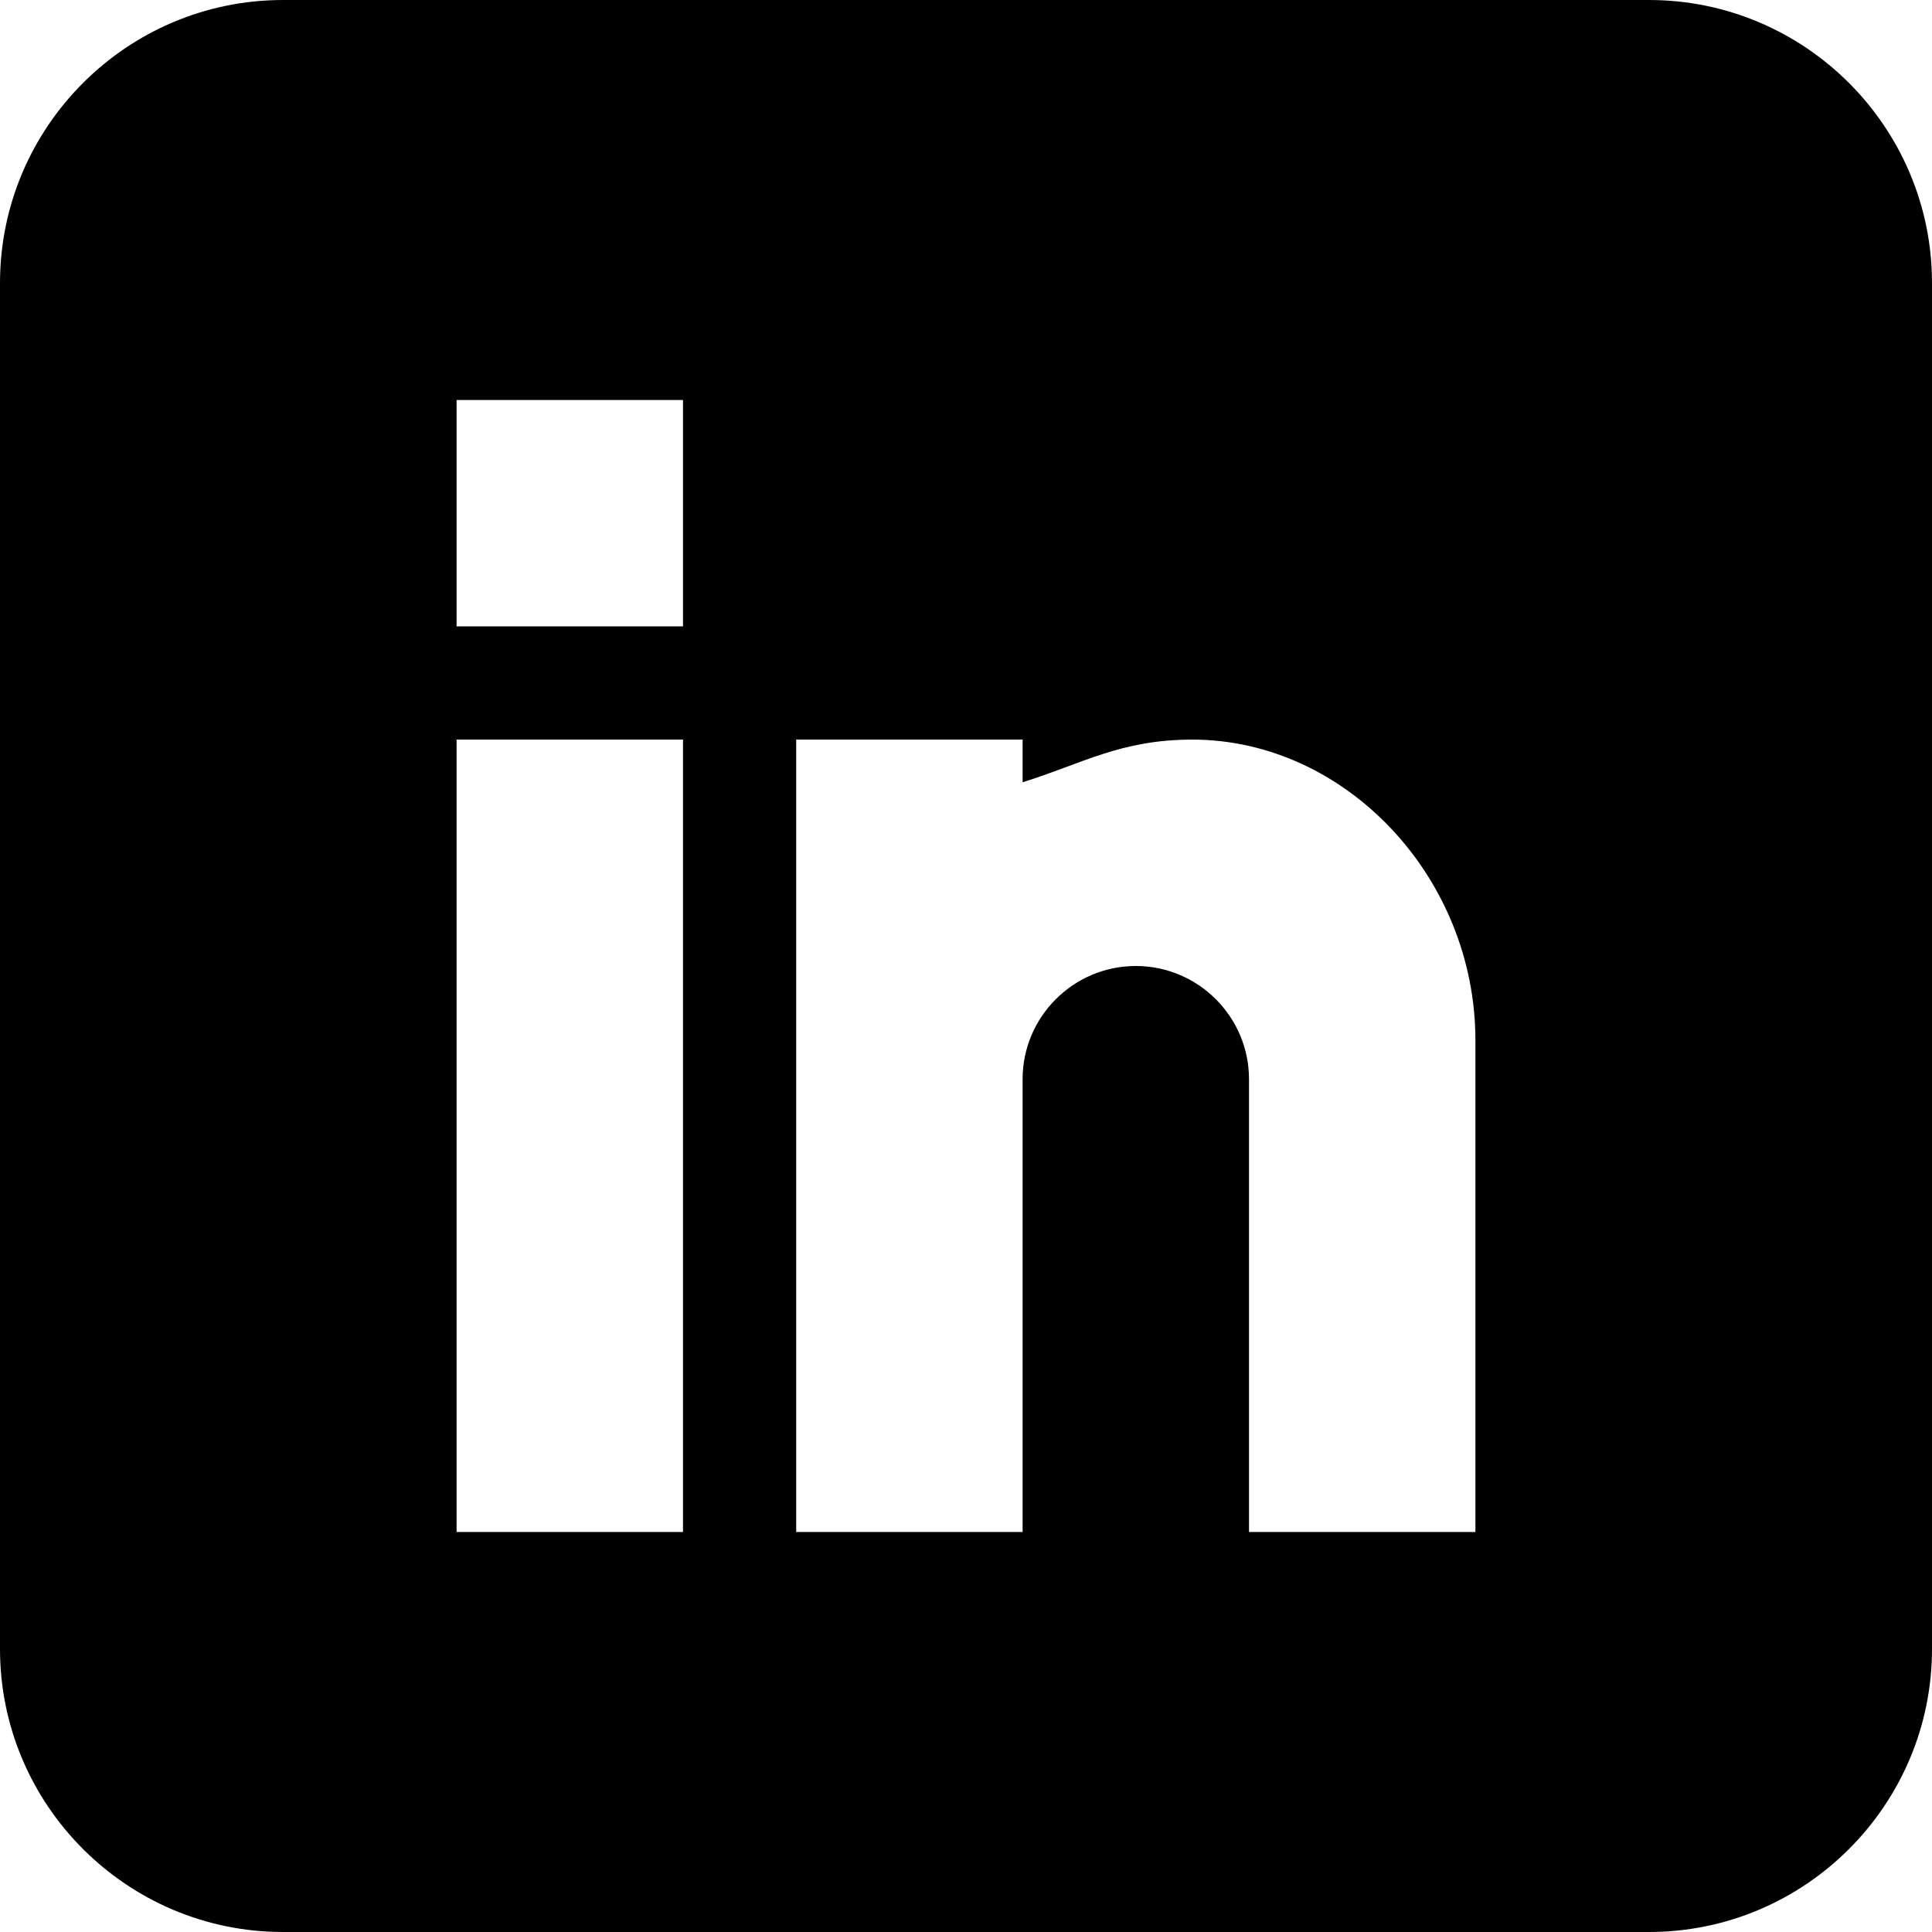
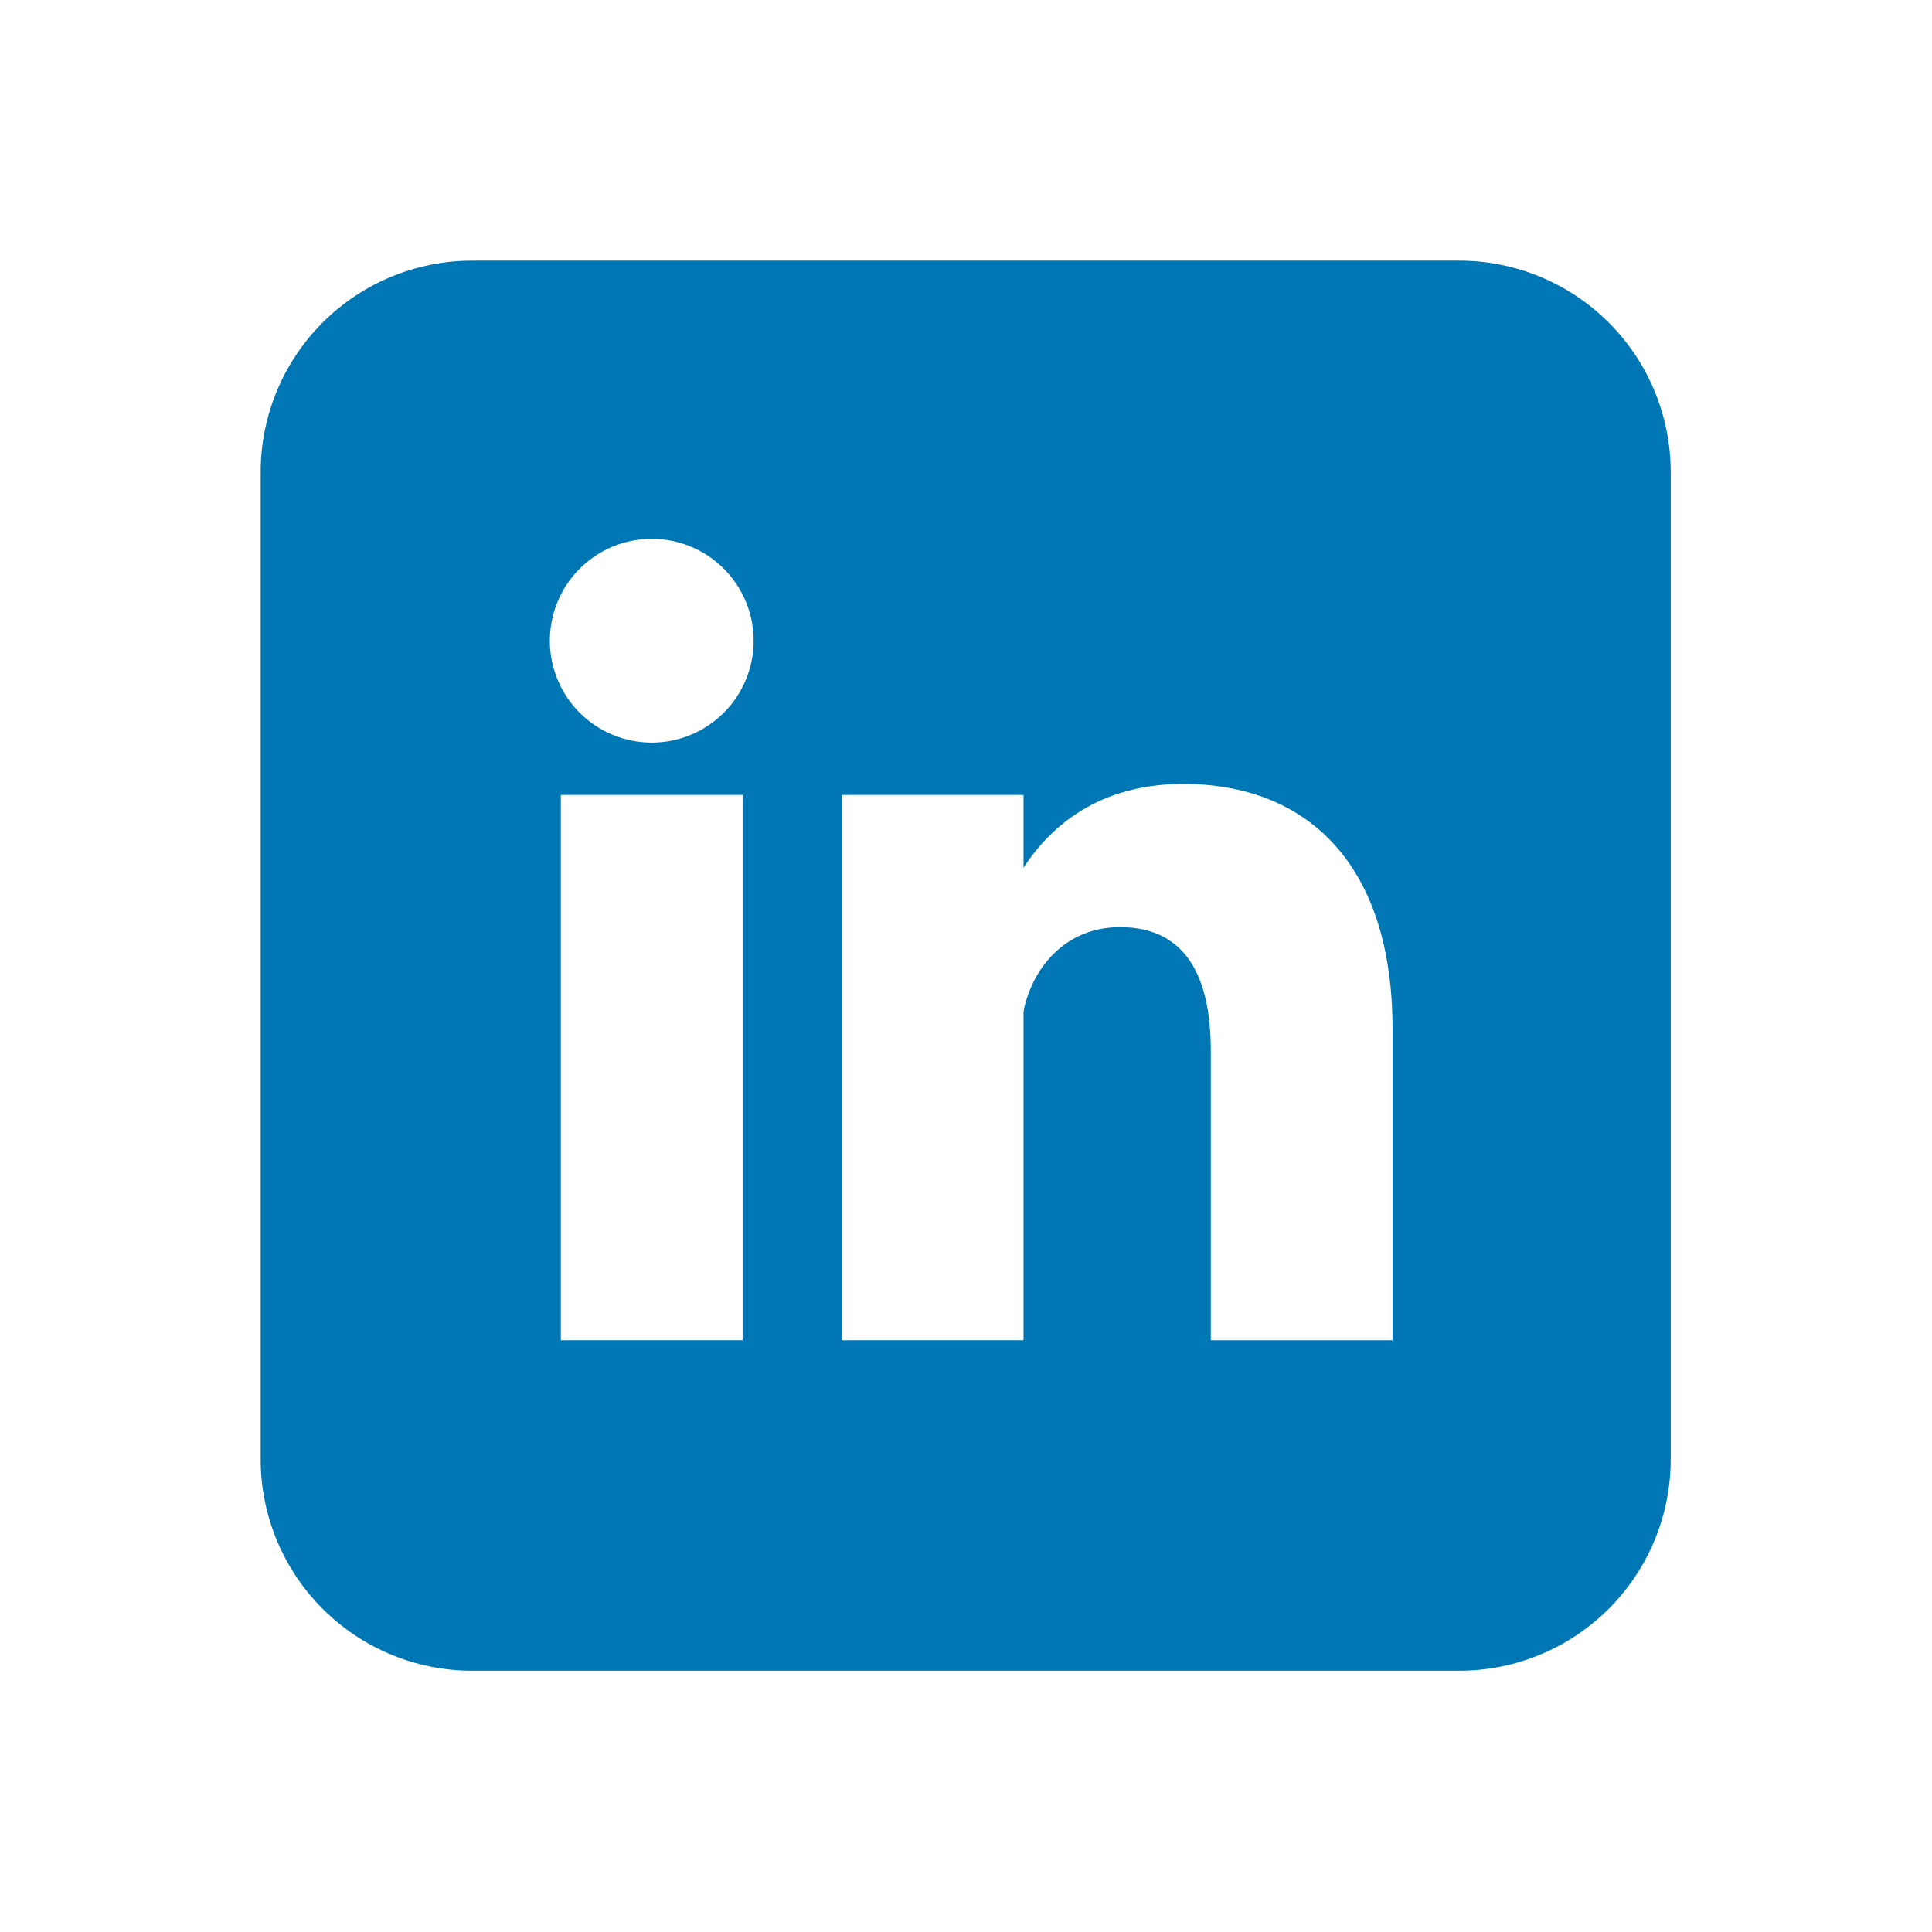
- <svg xmlns="http://www.w3.org/2000/svg" viewBox="0 0 512 512">
-   <path d="m437 0h-362c-41.352 0-75 33.648-75 75v362c0 41.352 33.648 75 75 75h362c41.352 0 75-33.648 75-75v-362c0-41.352-33.648-75-75-75zm-256 406h-60v-210h60zm0-240h-60v-60h60zm210 240h-60v-120c0-16.539-13.461-30-30-30s-30 13.461-30 30v120h-60v-210h60v11.309c15.719-4.887 25.93-11.309 45-11.309 40.691.043 75 36.547 75 79.688zm0 0" />
+ <svg xmlns="http://www.w3.org/2000/svg" width="375pt" height="375pt" viewBox="0 0 375 375" version="1.2">
+   <defs>
+     <clipPath id="clip1">
+       <path d="M 50.594 50.594 L 324.285 50.594 L 324.285 324.285 L 50.594 324.285 Z M 50.594 50.594 " />
+     </clipPath>
+   </defs>
+   <g id="surface1">
+     <g clip-path="url(#clip1)" clip-rule="nonzero">
+       <path style=" stroke:none;fill-rule:nonzero;fill:rgb(0%,46.669%,70.979%);fill-opacity:1;" d="M 91.648 50.594 L 283.23 50.594 C 284.574 50.594 285.918 50.66 287.254 50.789 C 288.594 50.922 289.922 51.121 291.238 51.383 C 292.559 51.645 293.863 51.969 295.148 52.359 C 296.434 52.75 297.699 53.203 298.941 53.719 C 300.184 54.234 301.398 54.809 302.582 55.441 C 303.77 56.074 304.922 56.766 306.039 57.512 C 307.156 58.258 308.234 59.059 309.273 59.91 C 310.312 60.766 311.309 61.668 312.262 62.617 C 313.211 63.566 314.113 64.562 314.965 65.602 C 315.82 66.641 316.617 67.719 317.367 68.84 C 318.113 69.957 318.805 71.109 319.438 72.293 C 320.07 73.48 320.645 74.695 321.16 75.938 C 321.676 77.18 322.125 78.441 322.516 79.73 C 322.906 81.016 323.234 82.32 323.496 83.637 C 323.758 84.957 323.953 86.285 324.086 87.621 C 324.219 88.961 324.285 90.301 324.285 91.648 L 324.285 283.23 C 324.285 284.574 324.219 285.918 324.086 287.254 C 323.953 288.594 323.758 289.922 323.496 291.238 C 323.234 292.559 322.906 293.863 322.516 295.148 C 322.125 296.434 321.676 297.699 321.16 298.941 C 320.645 300.184 320.07 301.398 319.438 302.582 C 318.805 303.77 318.113 304.922 317.367 306.039 C 316.617 307.156 315.82 308.234 314.965 309.273 C 314.113 310.312 313.211 311.309 312.262 312.262 C 311.309 313.211 310.312 314.113 309.273 314.965 C 308.234 315.82 307.156 316.617 306.039 317.367 C 304.922 318.113 303.77 318.805 302.582 319.438 C 301.398 320.07 300.184 320.645 298.941 321.16 C 297.699 321.676 296.434 322.125 295.148 322.516 C 293.863 322.906 292.559 323.234 291.238 323.496 C 289.922 323.758 288.594 323.953 287.254 324.086 C 285.918 324.219 284.574 324.285 283.23 324.285 L 91.648 324.285 C 90.301 324.285 88.961 324.219 87.621 324.086 C 86.285 323.953 84.957 323.758 83.637 323.496 C 82.32 323.234 81.016 322.906 79.73 322.516 C 78.441 322.125 77.18 321.676 75.938 321.16 C 74.695 320.645 73.48 320.07 72.293 319.438 C 71.109 318.805 69.957 318.113 68.84 317.367 C 67.719 316.617 66.641 315.82 65.602 314.965 C 64.562 314.113 63.566 313.211 62.617 312.262 C 61.668 311.309 60.766 310.312 59.91 309.273 C 59.059 308.234 58.258 307.156 57.512 306.039 C 56.766 304.922 56.074 303.77 55.441 302.582 C 54.809 301.398 54.234 300.184 53.719 298.941 C 53.203 297.699 52.75 296.434 52.359 295.148 C 51.969 293.863 51.645 292.559 51.383 291.238 C 51.121 289.922 50.922 288.594 50.789 287.254 C 50.66 285.918 50.594 284.574 50.594 283.23 L 50.594 91.648 C 50.594 90.301 50.66 88.961 50.789 87.621 C 50.922 86.285 51.121 84.957 51.383 83.637 C 51.645 82.32 51.969 81.016 52.359 79.73 C 52.75 78.441 53.203 77.18 53.719 75.938 C 54.234 74.695 54.809 73.48 55.441 72.293 C 56.074 71.109 56.766 69.957 57.512 68.84 C 58.258 67.719 59.059 66.641 59.91 65.602 C 60.766 64.562 61.668 63.566 62.617 62.617 C 63.566 61.668 64.562 60.766 65.602 59.91 C 66.641 59.059 67.719 58.258 68.84 57.512 C 69.957 56.766 71.109 56.074 72.293 55.441 C 73.48 54.809 74.695 54.234 75.938 53.719 C 77.18 53.203 78.441 52.75 79.73 52.359 C 81.016 51.969 82.32 51.645 83.637 51.383 C 84.957 51.121 86.285 50.922 87.621 50.789 C 88.961 50.66 90.301 50.594 91.648 50.594 Z M 91.648 50.594 " />
+     </g>
+     <path style=" stroke:none;fill-rule:nonzero;fill:rgb(100%,100%,100%);fill-opacity:1;" d="M 146.277 124.363 C 146.277 125.008 146.246 125.656 146.184 126.301 C 146.121 126.945 146.023 127.586 145.898 128.219 C 145.773 128.855 145.613 129.484 145.426 130.102 C 145.238 130.723 145.02 131.332 144.773 131.93 C 144.523 132.527 144.25 133.113 143.941 133.684 C 143.637 134.258 143.305 134.812 142.945 135.352 C 142.586 135.887 142.199 136.406 141.789 136.91 C 141.379 137.41 140.941 137.891 140.484 138.348 C 140.027 138.805 139.547 139.238 139.047 139.652 C 138.547 140.062 138.027 140.445 137.488 140.809 C 136.949 141.168 136.395 141.5 135.824 141.805 C 135.254 142.109 134.668 142.387 134.07 142.633 C 133.469 142.883 132.859 143.102 132.242 143.289 C 131.621 143.477 130.992 143.633 130.359 143.762 C 129.723 143.887 129.082 143.98 128.438 144.043 C 127.793 144.109 127.148 144.141 126.5 144.141 C 125.852 144.141 125.207 144.109 124.562 144.043 C 123.918 143.98 123.277 143.887 122.641 143.762 C 122.004 143.633 121.379 143.477 120.758 143.289 C 120.137 143.102 119.531 142.883 118.93 142.633 C 118.332 142.387 117.746 142.109 117.176 141.805 C 116.605 141.5 116.051 141.168 115.512 140.809 C 114.973 140.445 114.453 140.062 113.953 139.652 C 113.453 139.238 112.973 138.805 112.516 138.348 C 112.055 137.891 111.621 137.41 111.211 136.91 C 110.801 136.406 110.414 135.887 110.055 135.352 C 109.695 134.812 109.363 134.258 109.059 133.684 C 108.75 133.113 108.477 132.527 108.227 131.93 C 107.98 131.332 107.762 130.723 107.574 130.102 C 107.387 129.484 107.227 128.855 107.102 128.219 C 106.977 127.586 106.879 126.945 106.816 126.301 C 106.754 125.656 106.723 125.008 106.723 124.363 C 106.723 123.715 106.754 123.066 106.816 122.422 C 106.879 121.777 106.977 121.137 107.102 120.504 C 107.227 119.867 107.387 119.238 107.574 118.621 C 107.762 118 107.98 117.391 108.227 116.793 C 108.477 116.195 108.75 115.609 109.059 115.039 C 109.363 114.465 109.695 113.91 110.055 113.375 C 110.414 112.836 110.801 112.316 111.211 111.812 C 111.621 111.312 112.055 110.836 112.516 110.375 C 112.973 109.918 113.453 109.484 113.953 109.074 C 114.453 108.66 114.973 108.277 115.512 107.918 C 116.051 107.555 116.605 107.223 117.176 106.918 C 117.746 106.613 118.332 106.336 118.93 106.09 C 119.531 105.84 120.137 105.621 120.758 105.434 C 121.379 105.246 122.004 105.09 122.641 104.965 C 123.277 104.836 123.918 104.742 124.562 104.68 C 125.207 104.613 125.852 104.582 126.5 104.582 C 127.148 104.582 127.793 104.613 128.438 104.68 C 129.082 104.742 129.723 104.836 130.359 104.965 C 130.992 105.09 131.621 105.246 132.242 105.434 C 132.859 105.621 133.469 105.84 134.07 106.09 C 134.668 106.336 135.254 106.613 135.824 106.918 C 136.395 107.223 136.949 107.555 137.488 107.918 C 138.027 108.277 138.547 108.66 139.047 109.074 C 139.547 109.484 140.027 109.918 140.484 110.375 C 140.941 110.836 141.379 111.312 141.789 111.812 C 142.199 112.316 142.586 112.836 142.945 113.375 C 143.305 113.91 143.637 114.465 143.941 115.039 C 144.25 115.609 144.523 116.195 144.773 116.793 C 145.02 117.391 145.238 118 145.426 118.621 C 145.613 119.238 145.773 119.867 145.898 120.504 C 146.023 121.137 146.121 121.777 146.184 122.422 C 146.246 123.066 146.277 123.715 146.277 124.363 Z M 146.277 124.363 " />
+     <path style="fill-rule:nonzero;fill:rgb(100%,100%,100%);fill-opacity:1;stroke-width:66;stroke-linecap:butt;stroke-linejoin:miter;stroke:rgb(100%,100%,100%);stroke-opacity:1;stroke-miterlimit:4;" d="M 243.999 194.001 L 243.999 391.997 M 142 194.001 L 142 391.997 " transform="matrix(0.534554,0,0,0.534554,50.59316,50.59315)" />
+     <path style=" stroke:none;fill-rule:nonzero;fill:rgb(100%,100%,100%);fill-opacity:1;" d="M 198.129 201.336 C 198.129 190.645 205.078 179.957 217.375 179.957 C 230.203 179.957 235.016 189.578 235.016 204.012 L 235.016 260.137 L 270.293 260.137 L 270.293 199.734 C 270.293 167.125 253.188 152.16 229.668 152.16 C 211.492 152.16 202.406 162.316 198.129 169.266 " />
+   </g>
</svg>
